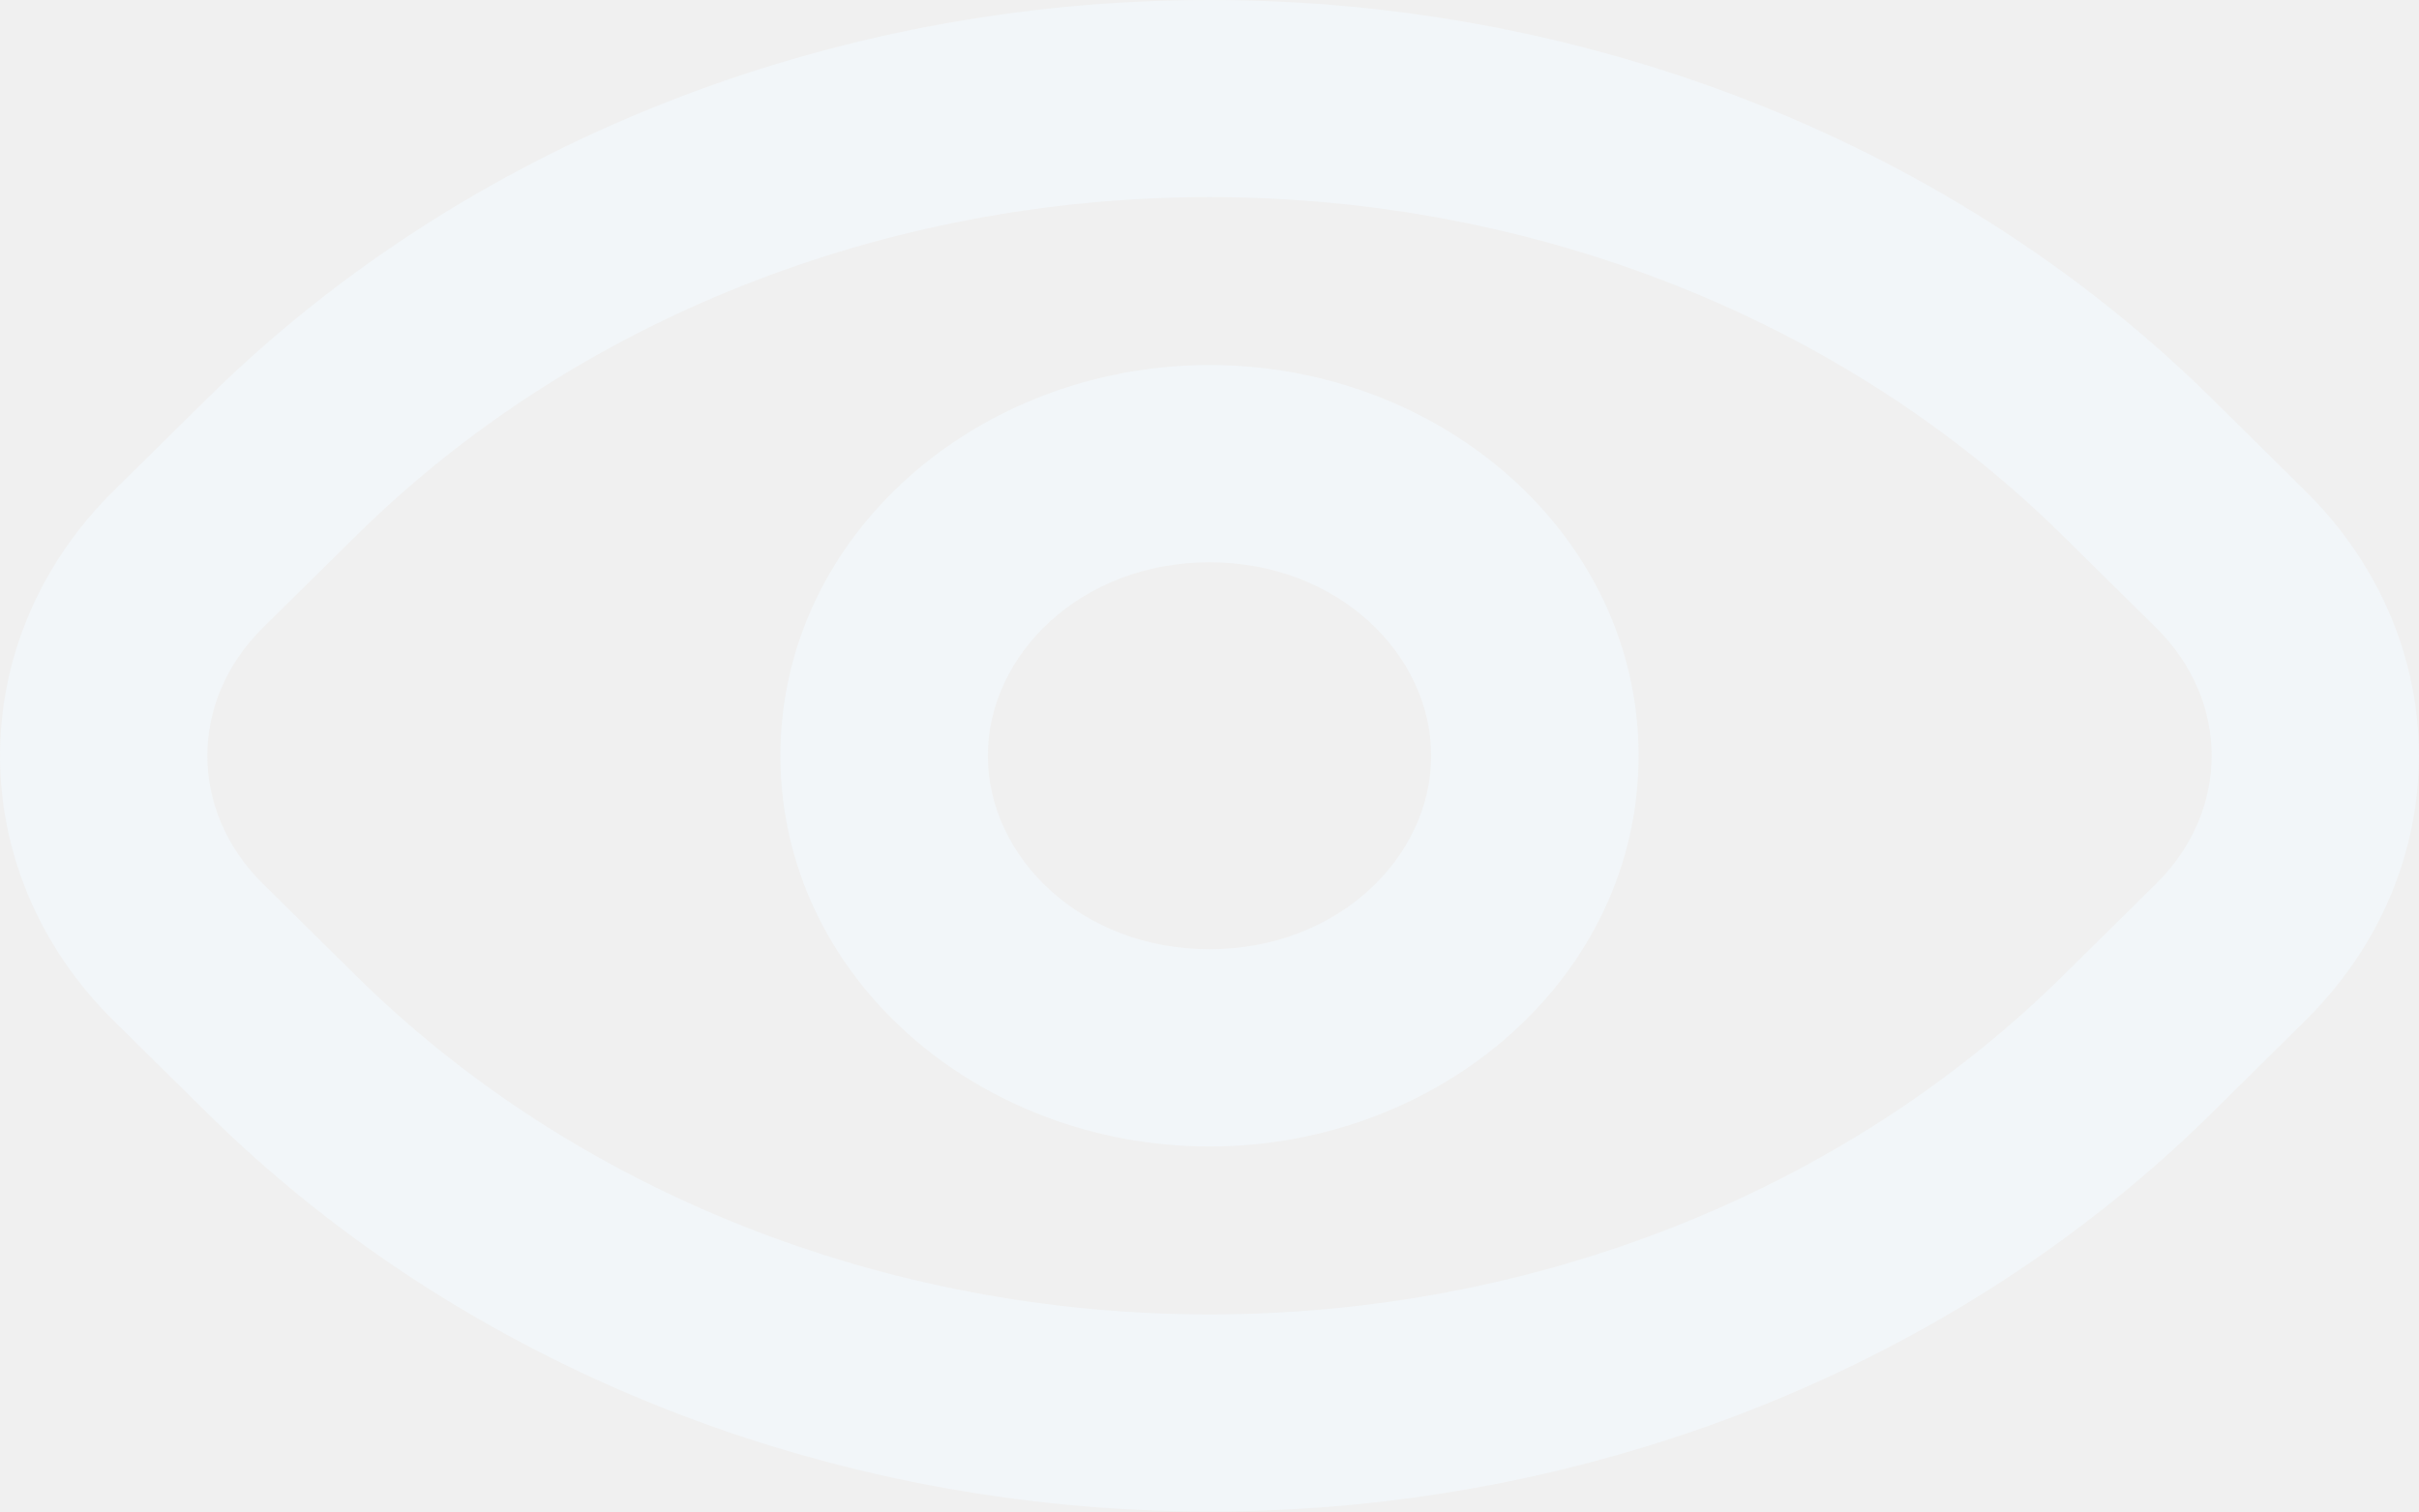
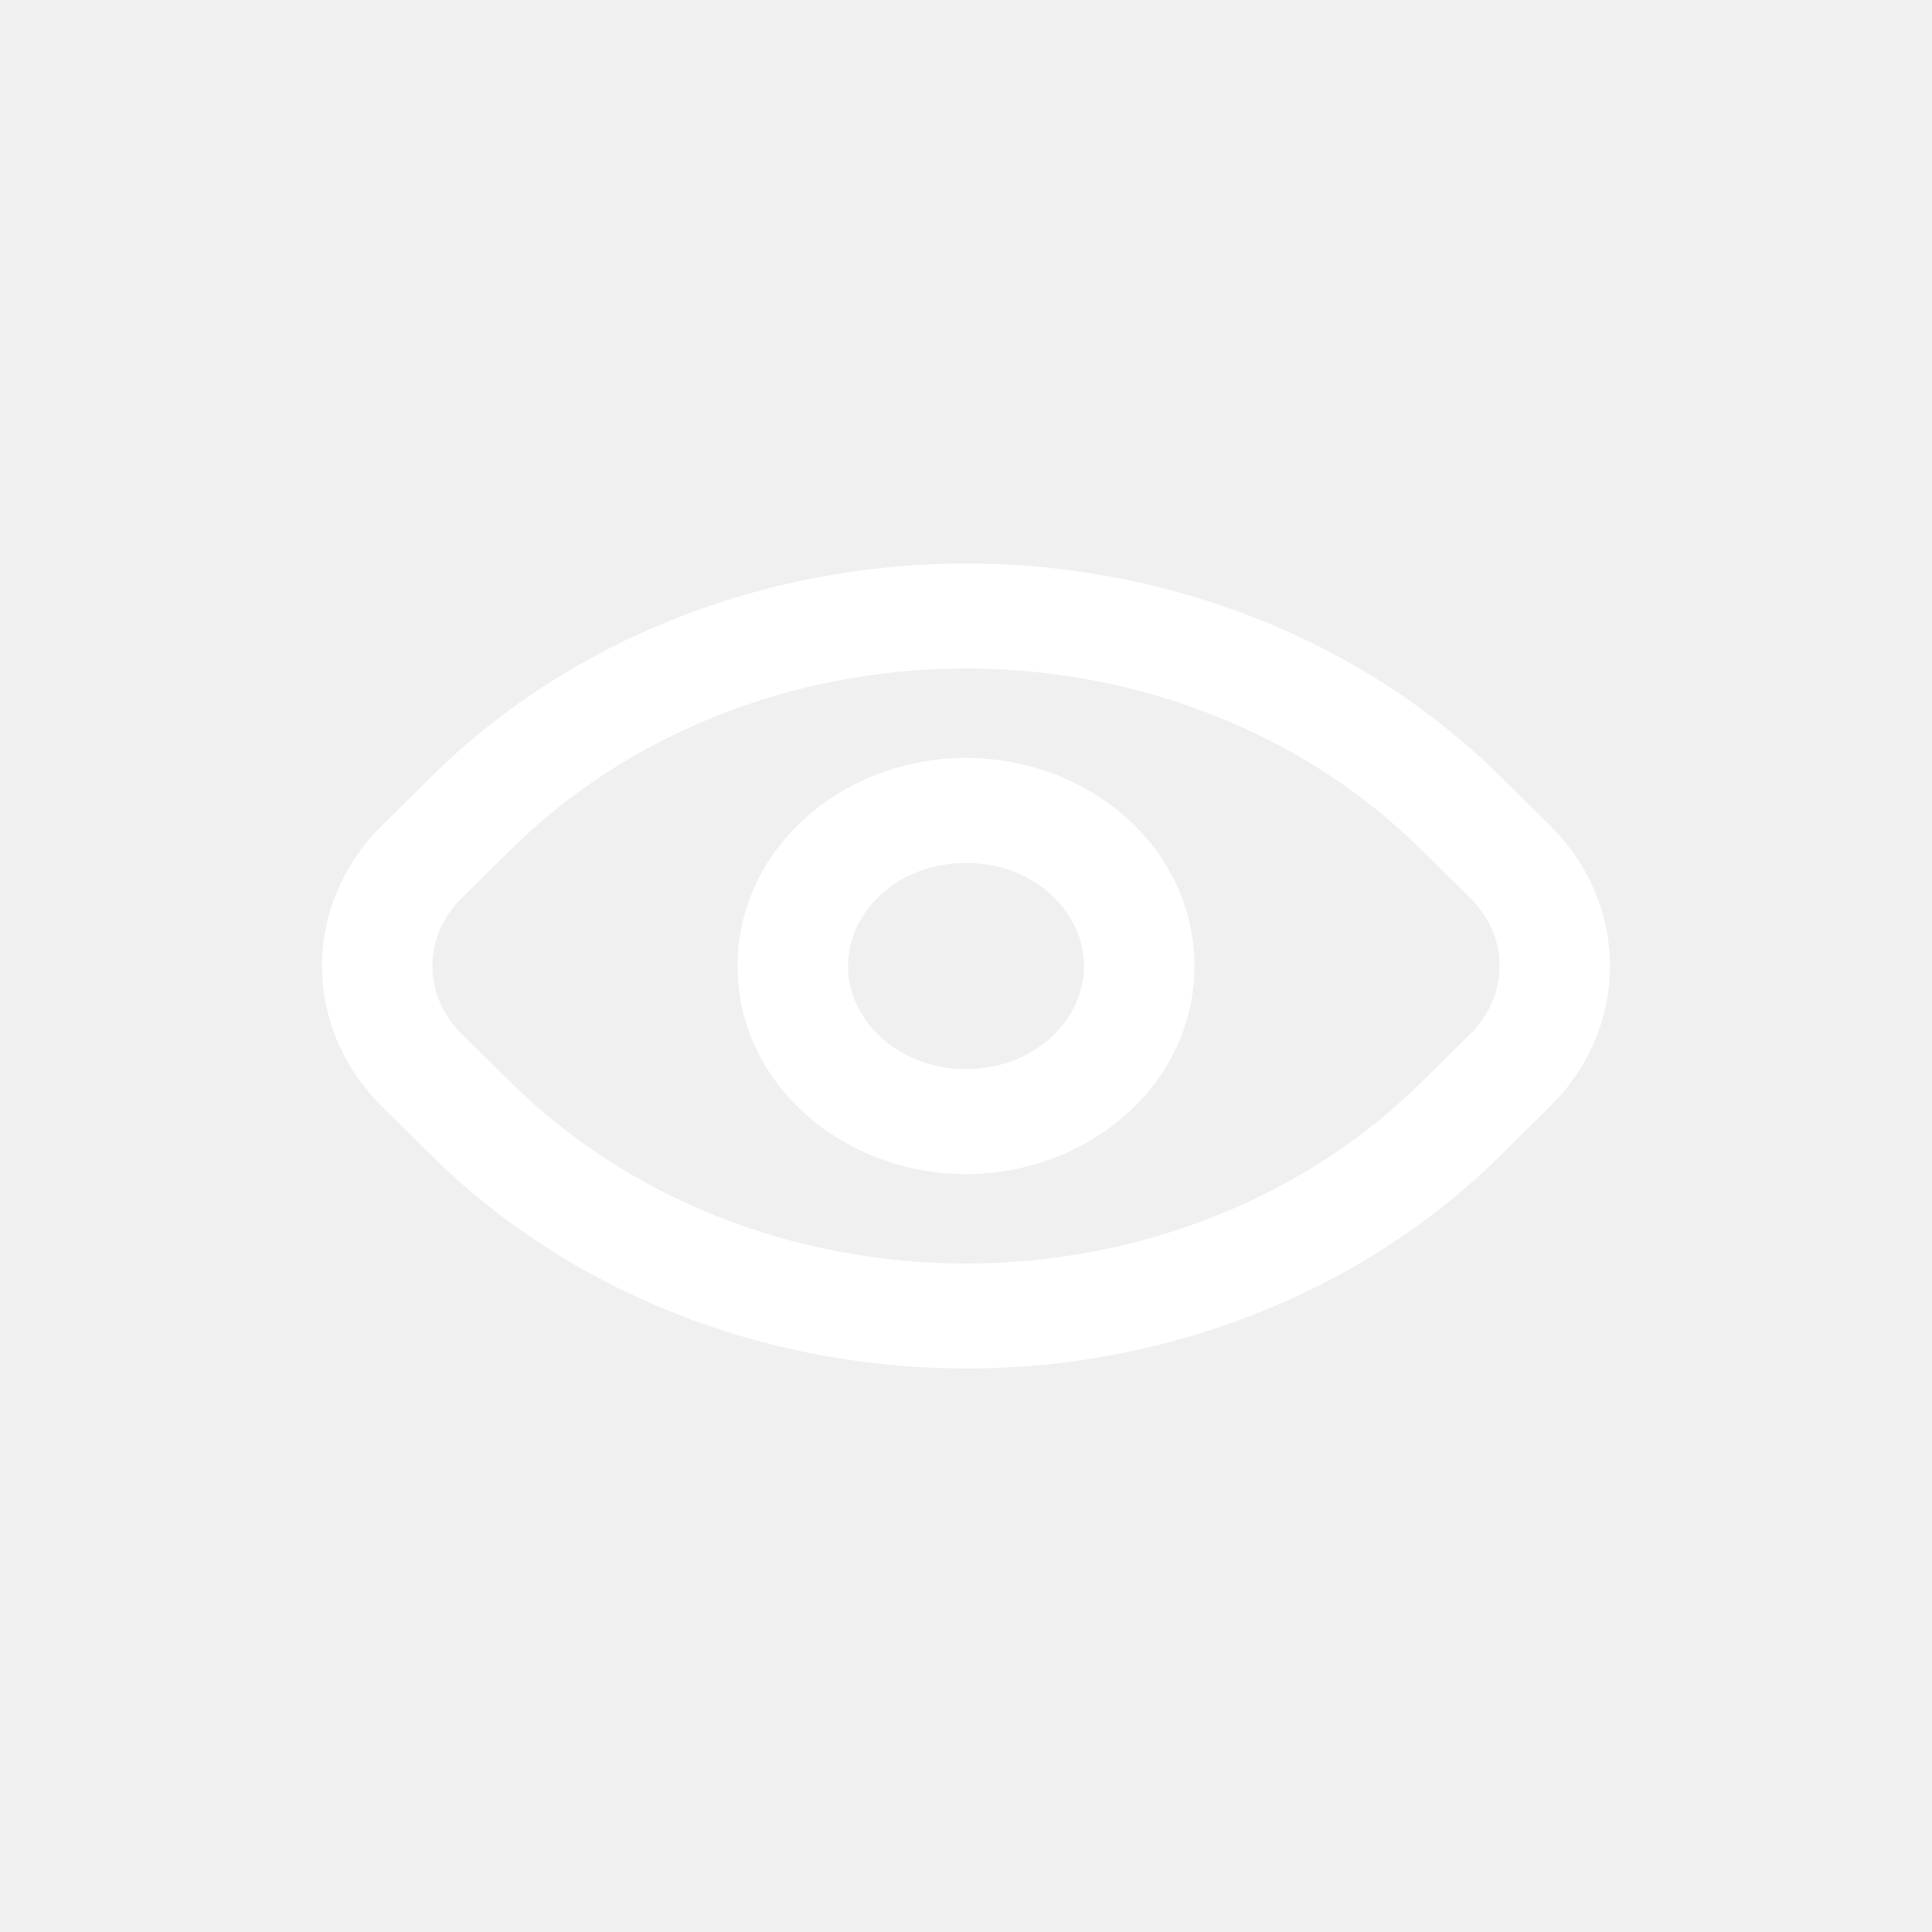
- <svg xmlns="http://www.w3.org/2000/svg" width="16" height="10" viewBox="0 0 16 10" fill="none">
-   <path fill-rule="evenodd" clip-rule="evenodd" d="M8 1.304C5.843 1.304 3.796 2.122 2.358 3.542L1.739 4.153C1.249 4.637 1.249 5.363 1.739 5.847L2.358 6.458C3.796 7.878 5.843 8.696 8 8.696C10.157 8.696 12.204 7.878 13.642 6.458L14.261 5.847C14.751 5.363 14.751 4.637 14.261 4.153L13.642 3.542C12.204 2.122 10.157 1.304 8 1.304ZM1.37 2.637C3.075 0.953 5.484 0 8 0C10.516 0 12.925 0.953 14.63 2.637L15.248 3.248C16.25 4.237 16.25 5.763 15.248 6.752L14.63 7.363C12.925 9.047 10.516 10 8 10C5.484 10 3.075 9.047 1.37 7.363L0.751 6.752C-0.25 5.763 -0.25 4.237 0.751 3.248L1.37 2.637ZM8 3.72C7.152 3.72 6.534 4.328 6.534 5C6.534 5.672 7.152 6.28 8 6.28C8.848 6.28 9.466 5.672 9.466 5C9.466 4.328 8.848 3.72 8 3.72ZM5.162 5C5.162 3.538 6.47 2.415 8 2.415C9.53 2.415 10.838 3.538 10.838 5C10.838 6.462 9.53 7.585 8 7.585C6.47 7.585 5.162 6.462 5.162 5Z" fill="#F2F6F9" />
+ <svg xmlns="http://www.w3.org/2000/svg" width="24" height="24" viewBox="0 0 24 24" fill="none">
+   <path fill-rule="evenodd" clip-rule="evenodd" d="M12 8.304C9.843 8.304 7.796 9.122 6.358 10.542L5.739 11.152C5.249 11.637 5.249 12.363 5.739 12.848L6.358 13.458C7.796 14.878 9.843 15.696 12 15.696C14.157 15.696 16.204 14.878 17.642 13.458L18.261 12.848C18.751 12.363 18.751 11.637 18.261 11.152L17.642 10.542C16.204 9.122 14.157 8.304 12 8.304ZM5.37 9.637C7.075 7.953 9.484 7 12 7C14.516 7 16.925 7.953 18.63 9.637L19.248 10.248C20.25 11.237 20.25 12.763 19.248 13.752L18.63 14.363C16.925 16.047 14.516 17 12 17C9.484 17 7.075 16.047 5.37 14.363L4.751 13.752C3.75 12.763 3.75 11.237 4.751 10.248L5.37 9.637ZM12 10.72C11.152 10.72 10.534 11.328 10.534 12C10.534 12.672 11.152 13.28 12 13.28C12.848 13.28 13.466 12.672 13.466 12C13.466 11.328 12.848 10.72 12 10.72ZM9.162 12C9.162 10.538 10.47 9.415 12 9.415C13.53 9.415 14.838 10.538 14.838 12C14.838 13.462 13.53 14.585 12 14.585C10.47 14.585 9.162 13.462 9.162 12Z" fill="white" />
</svg>
